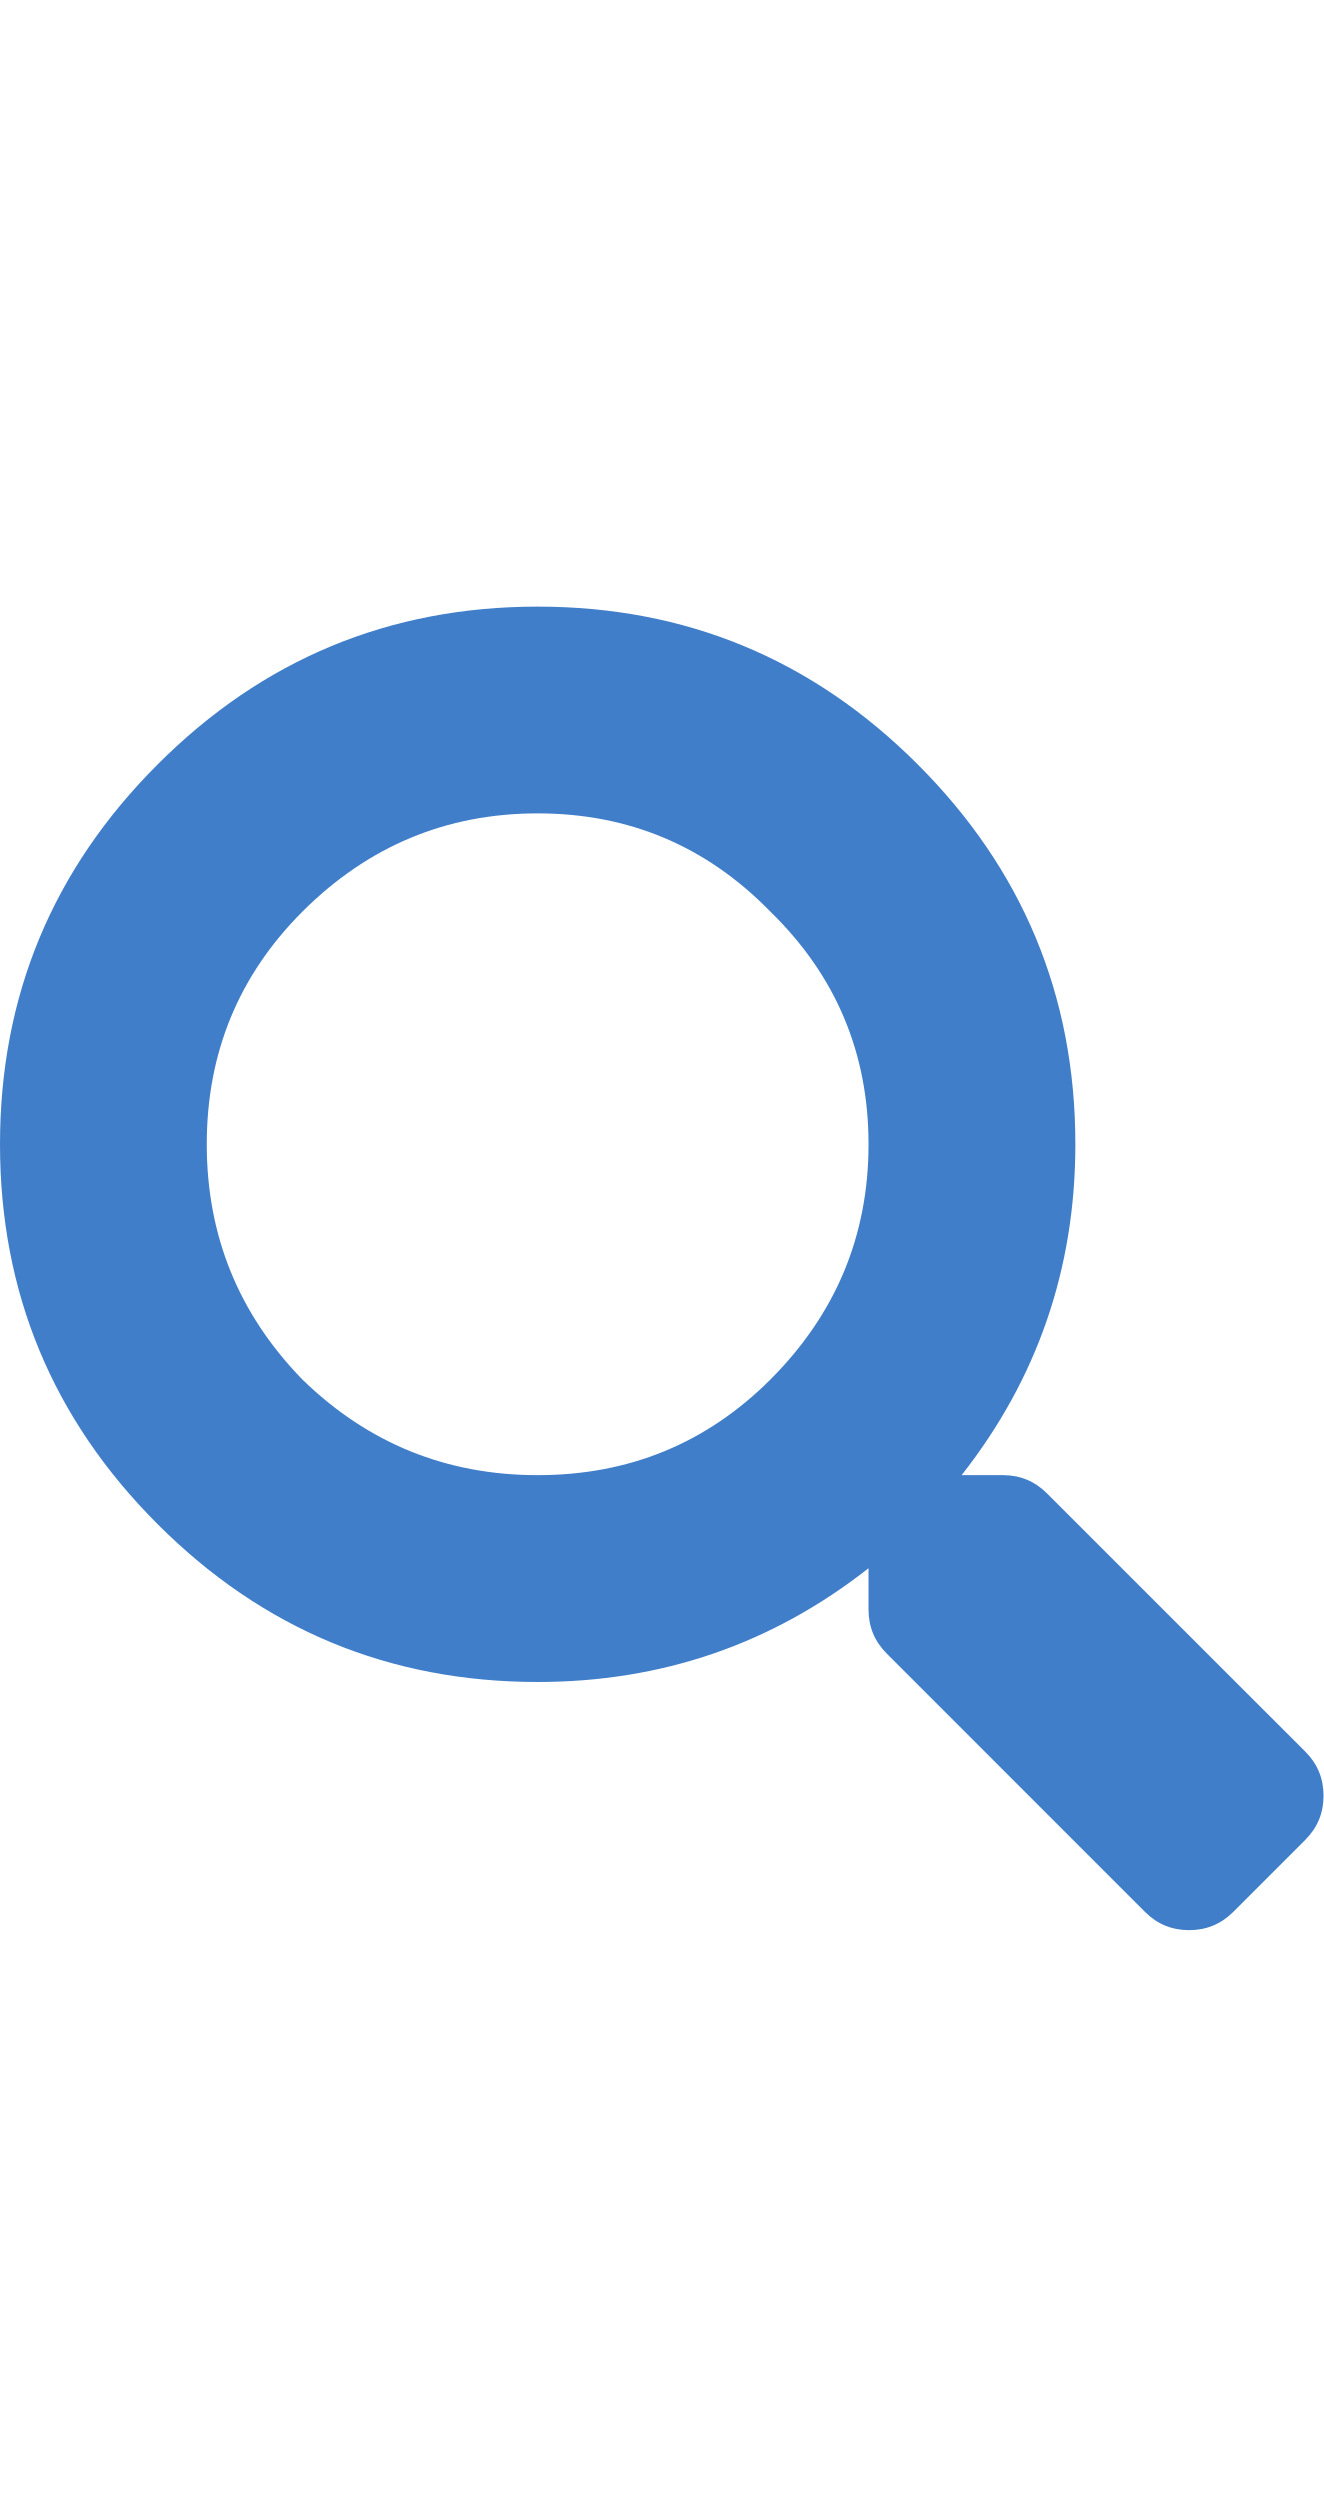
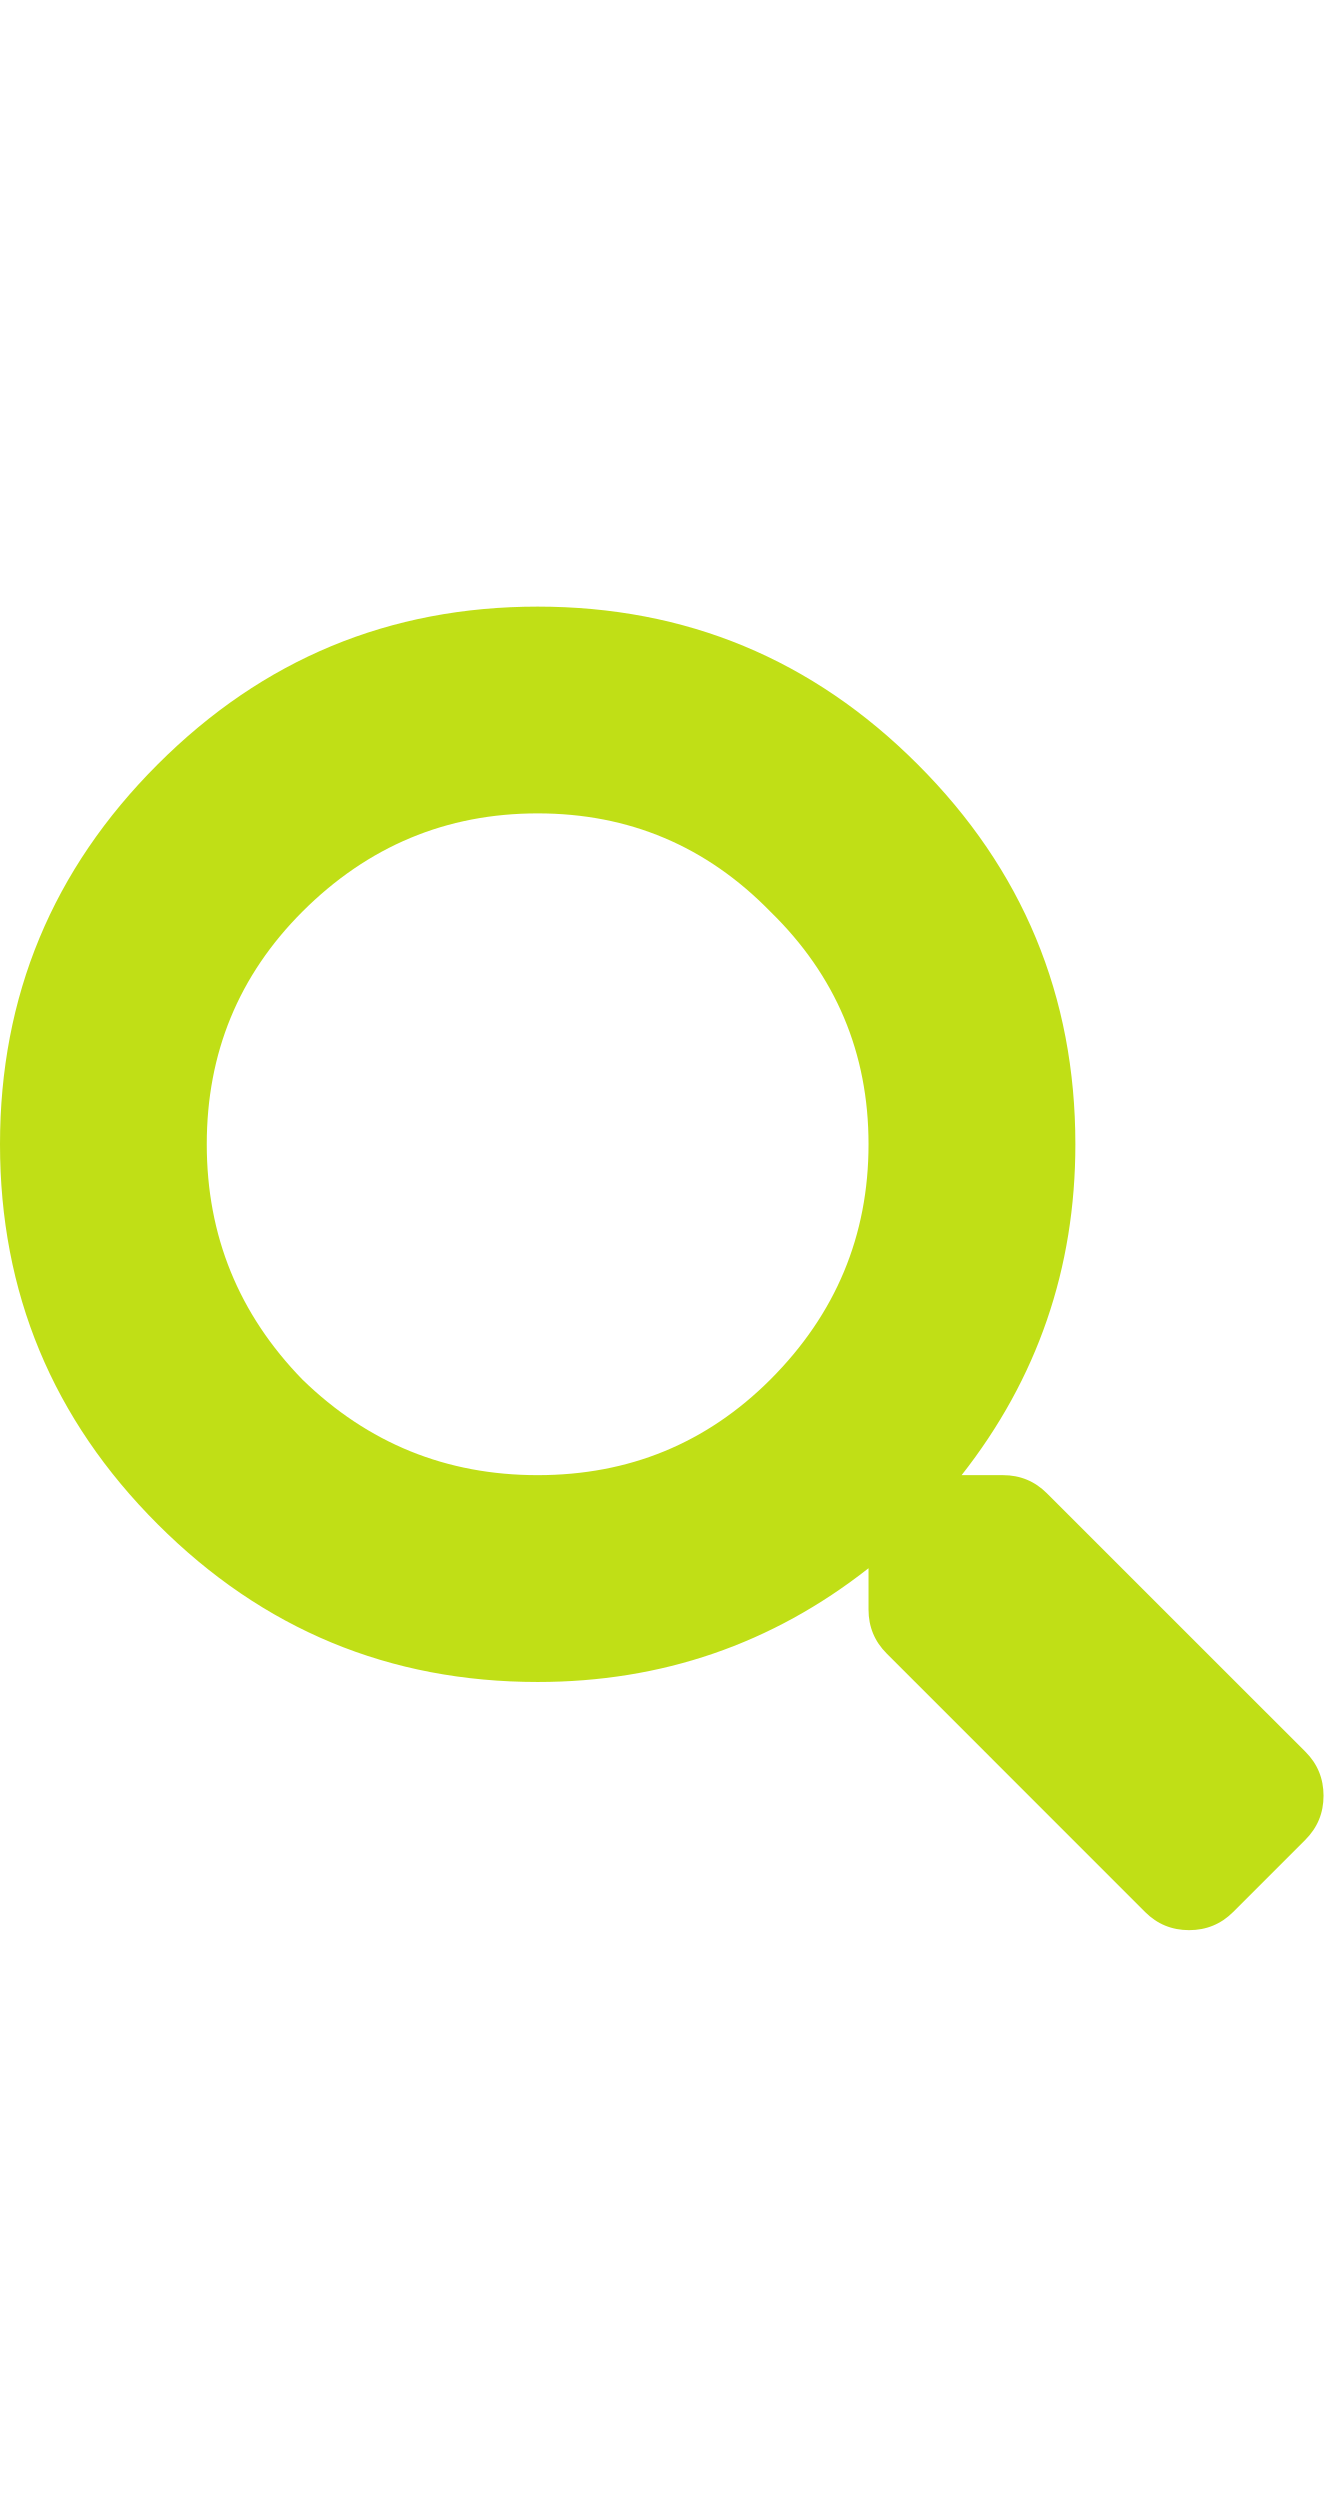
<svg xmlns="http://www.w3.org/2000/svg" width="18" height="34" viewBox="0 0 18 34" fill="none">
-   <path d="M17.754 23.824C17.918 23.988 18 24.188 18 24.422C18 24.656 17.918 24.855 17.754 25.02L16.77 26.004C16.605 26.168 16.406 26.25 16.172 26.25C15.938 26.25 15.738 26.168 15.574 26.004L12.059 22.488C11.895 22.324 11.812 22.125 11.812 21.891V21.328C10.5 22.359 9 22.875 7.312 22.875C5.297 22.875 3.574 22.16 2.145 20.73C0.715 19.301 0 17.578 0 15.562C0 13.547 0.715 11.824 2.145 10.395C3.574 8.965 5.297 8.25 7.312 8.25C9.328 8.25 11.051 8.965 12.48 10.395C13.91 11.824 14.625 13.547 14.625 15.562C14.625 17.25 14.109 18.75 13.078 20.062H13.641C13.875 20.062 14.074 20.145 14.238 20.309L17.754 23.824ZM4.113 18.762C5.004 19.629 6.07 20.062 7.312 20.062C8.555 20.062 9.609 19.629 10.477 18.762C11.367 17.871 11.812 16.805 11.812 15.562C11.812 14.32 11.367 13.266 10.477 12.398C9.609 11.508 8.555 11.062 7.312 11.062C6.07 11.062 5.004 11.508 4.113 12.398C3.246 13.266 2.812 14.32 2.812 15.562C2.812 16.805 3.246 17.871 4.113 18.762Z" fill="#407EC9" />
+   <path d="M17.754 23.824C17.918 23.988 18 24.188 18 24.422C18 24.656 17.918 24.855 17.754 25.02L16.77 26.004C16.605 26.168 16.406 26.25 16.172 26.25C15.938 26.25 15.738 26.168 15.574 26.004L12.059 22.488C11.895 22.324 11.812 22.125 11.812 21.891V21.328C10.5 22.359 9 22.875 7.312 22.875C5.297 22.875 3.574 22.16 2.145 20.73C0.715 19.301 0 17.578 0 15.562C0 13.547 0.715 11.824 2.145 10.395C3.574 8.965 5.297 8.25 7.312 8.25C9.328 8.25 11.051 8.965 12.48 10.395C13.91 11.824 14.625 13.547 14.625 15.562C14.625 17.25 14.109 18.75 13.078 20.062H13.641C13.875 20.062 14.074 20.145 14.238 20.309L17.754 23.824ZM4.113 18.762C5.004 19.629 6.07 20.062 7.312 20.062C8.555 20.062 9.609 19.629 10.477 18.762C11.367 17.871 11.812 16.805 11.812 15.562C11.812 14.32 11.367 13.266 10.477 12.398C9.609 11.508 8.555 11.062 7.312 11.062C6.07 11.062 5.004 11.508 4.113 12.398C3.246 13.266 2.812 14.32 2.812 15.562C2.812 16.805 3.246 17.871 4.113 18.762Z" fill="#C0DF16" />
</svg>
